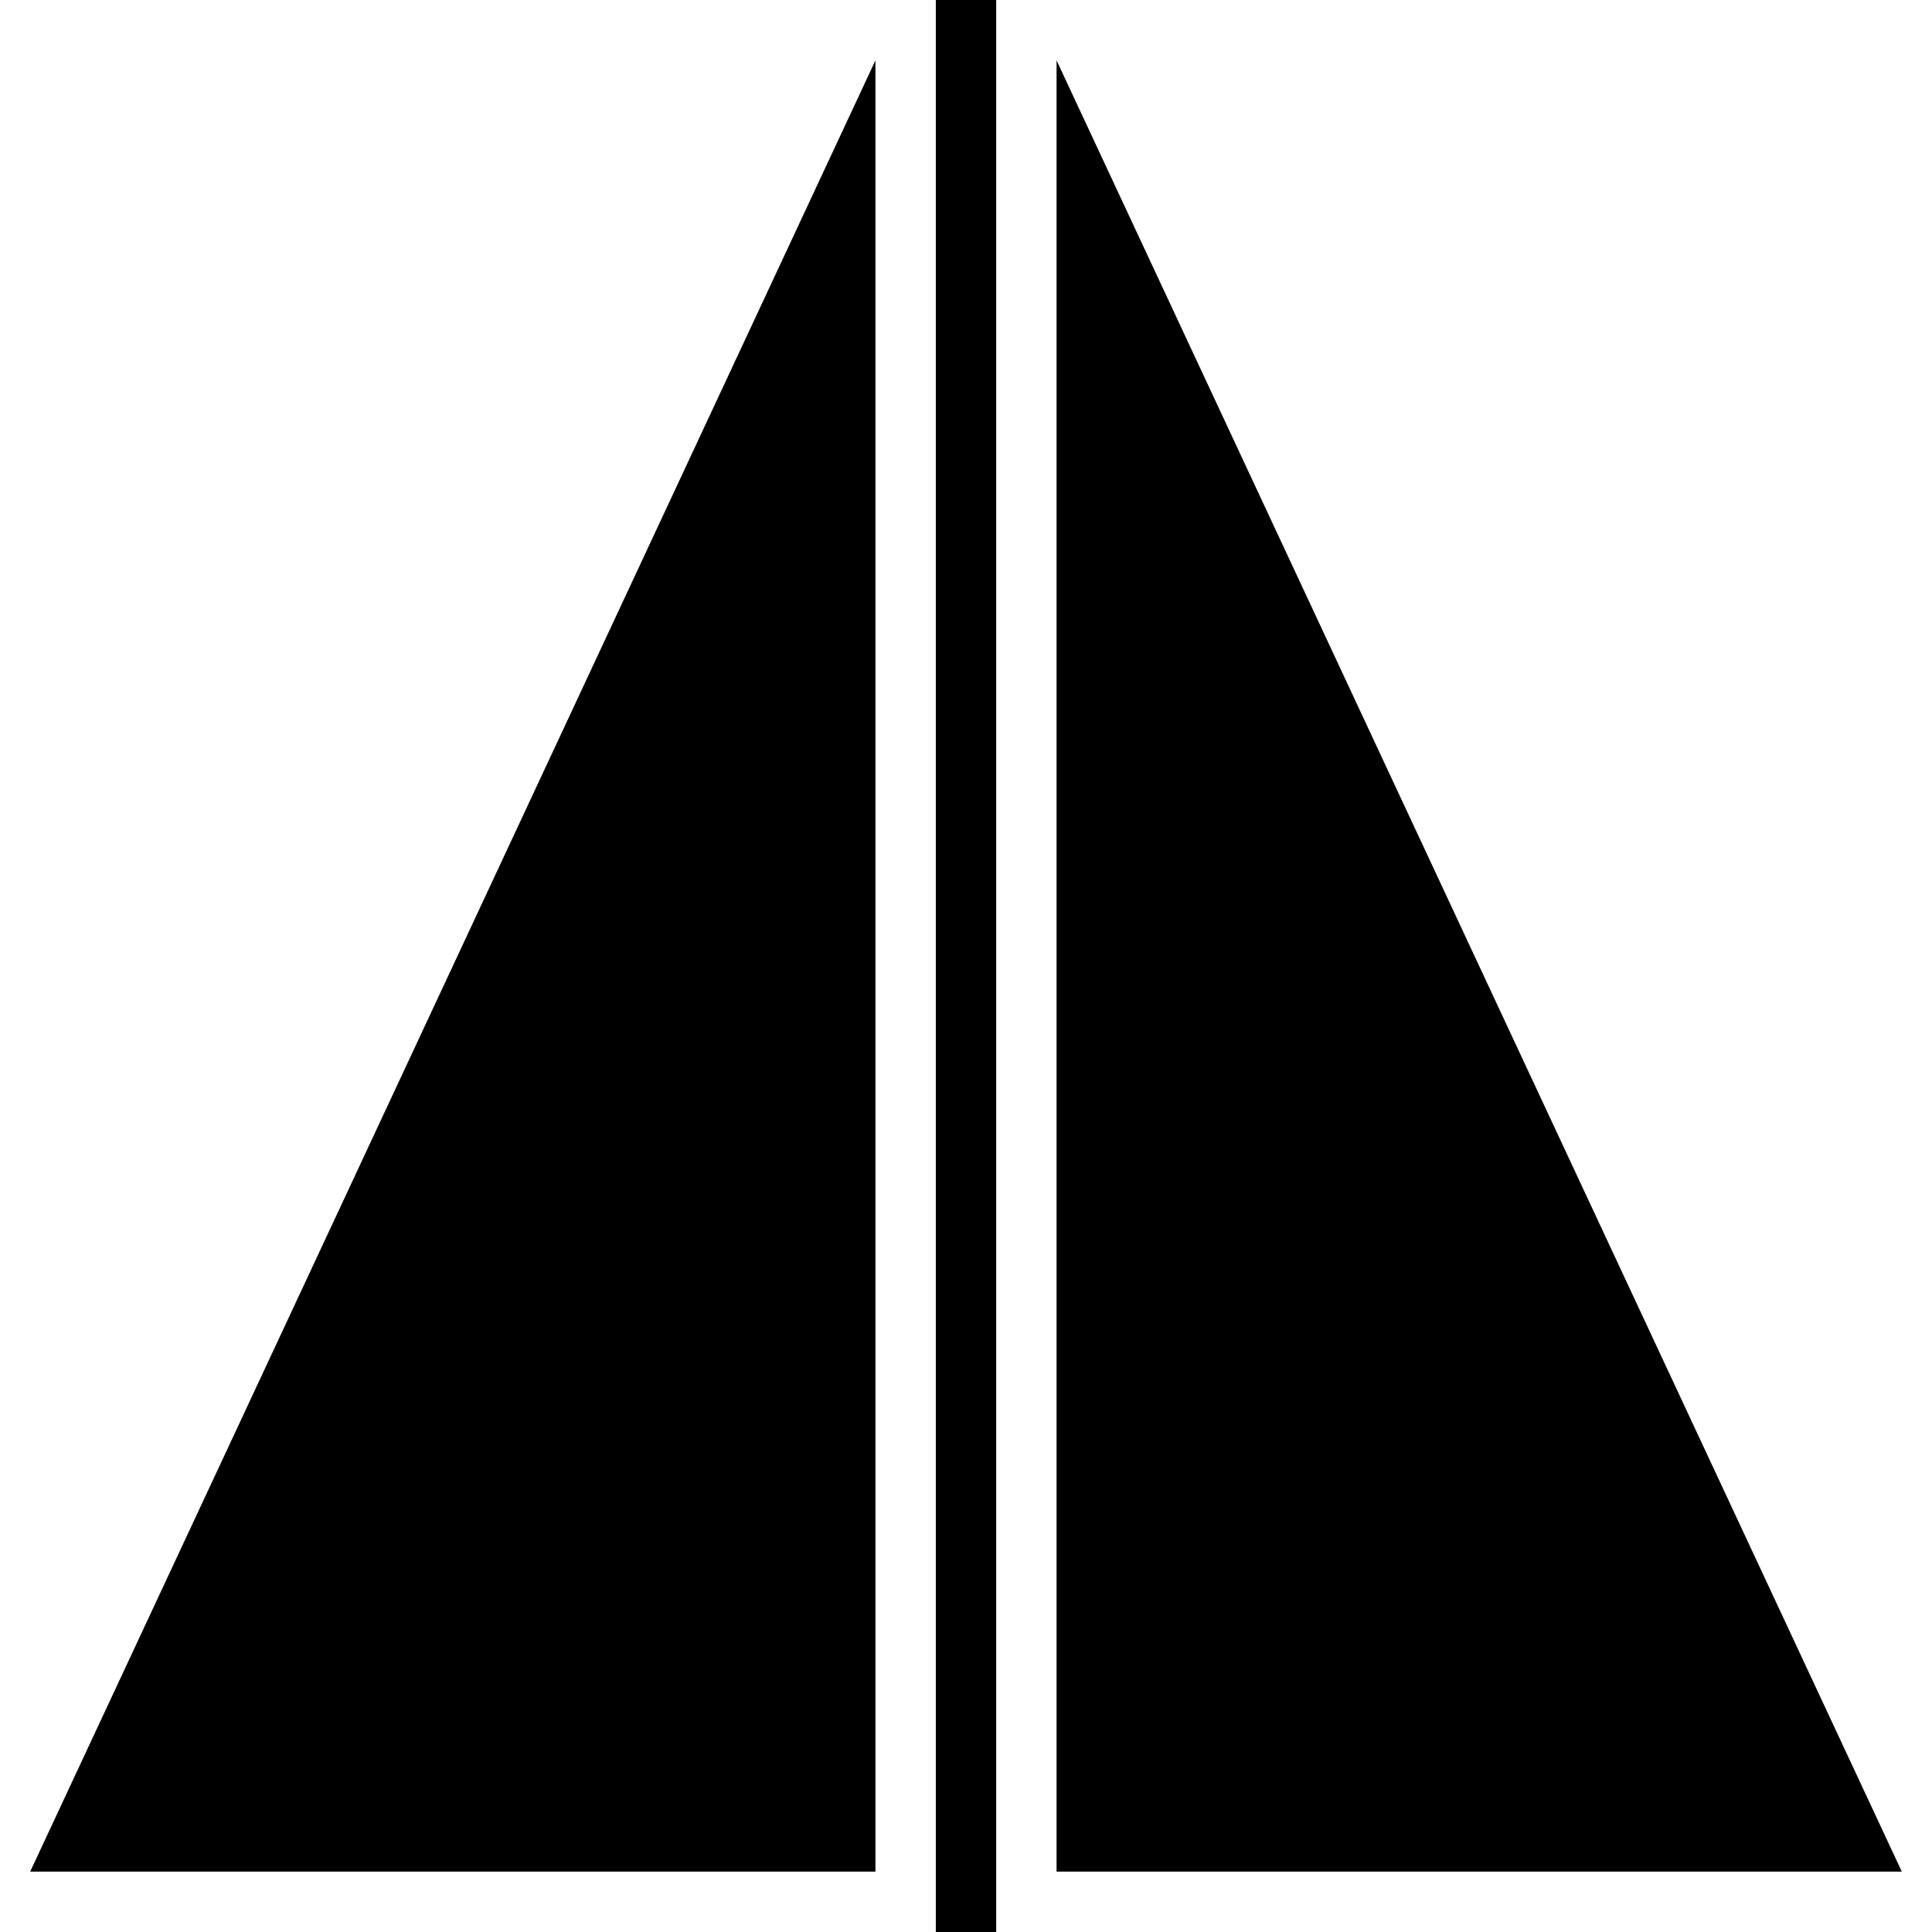
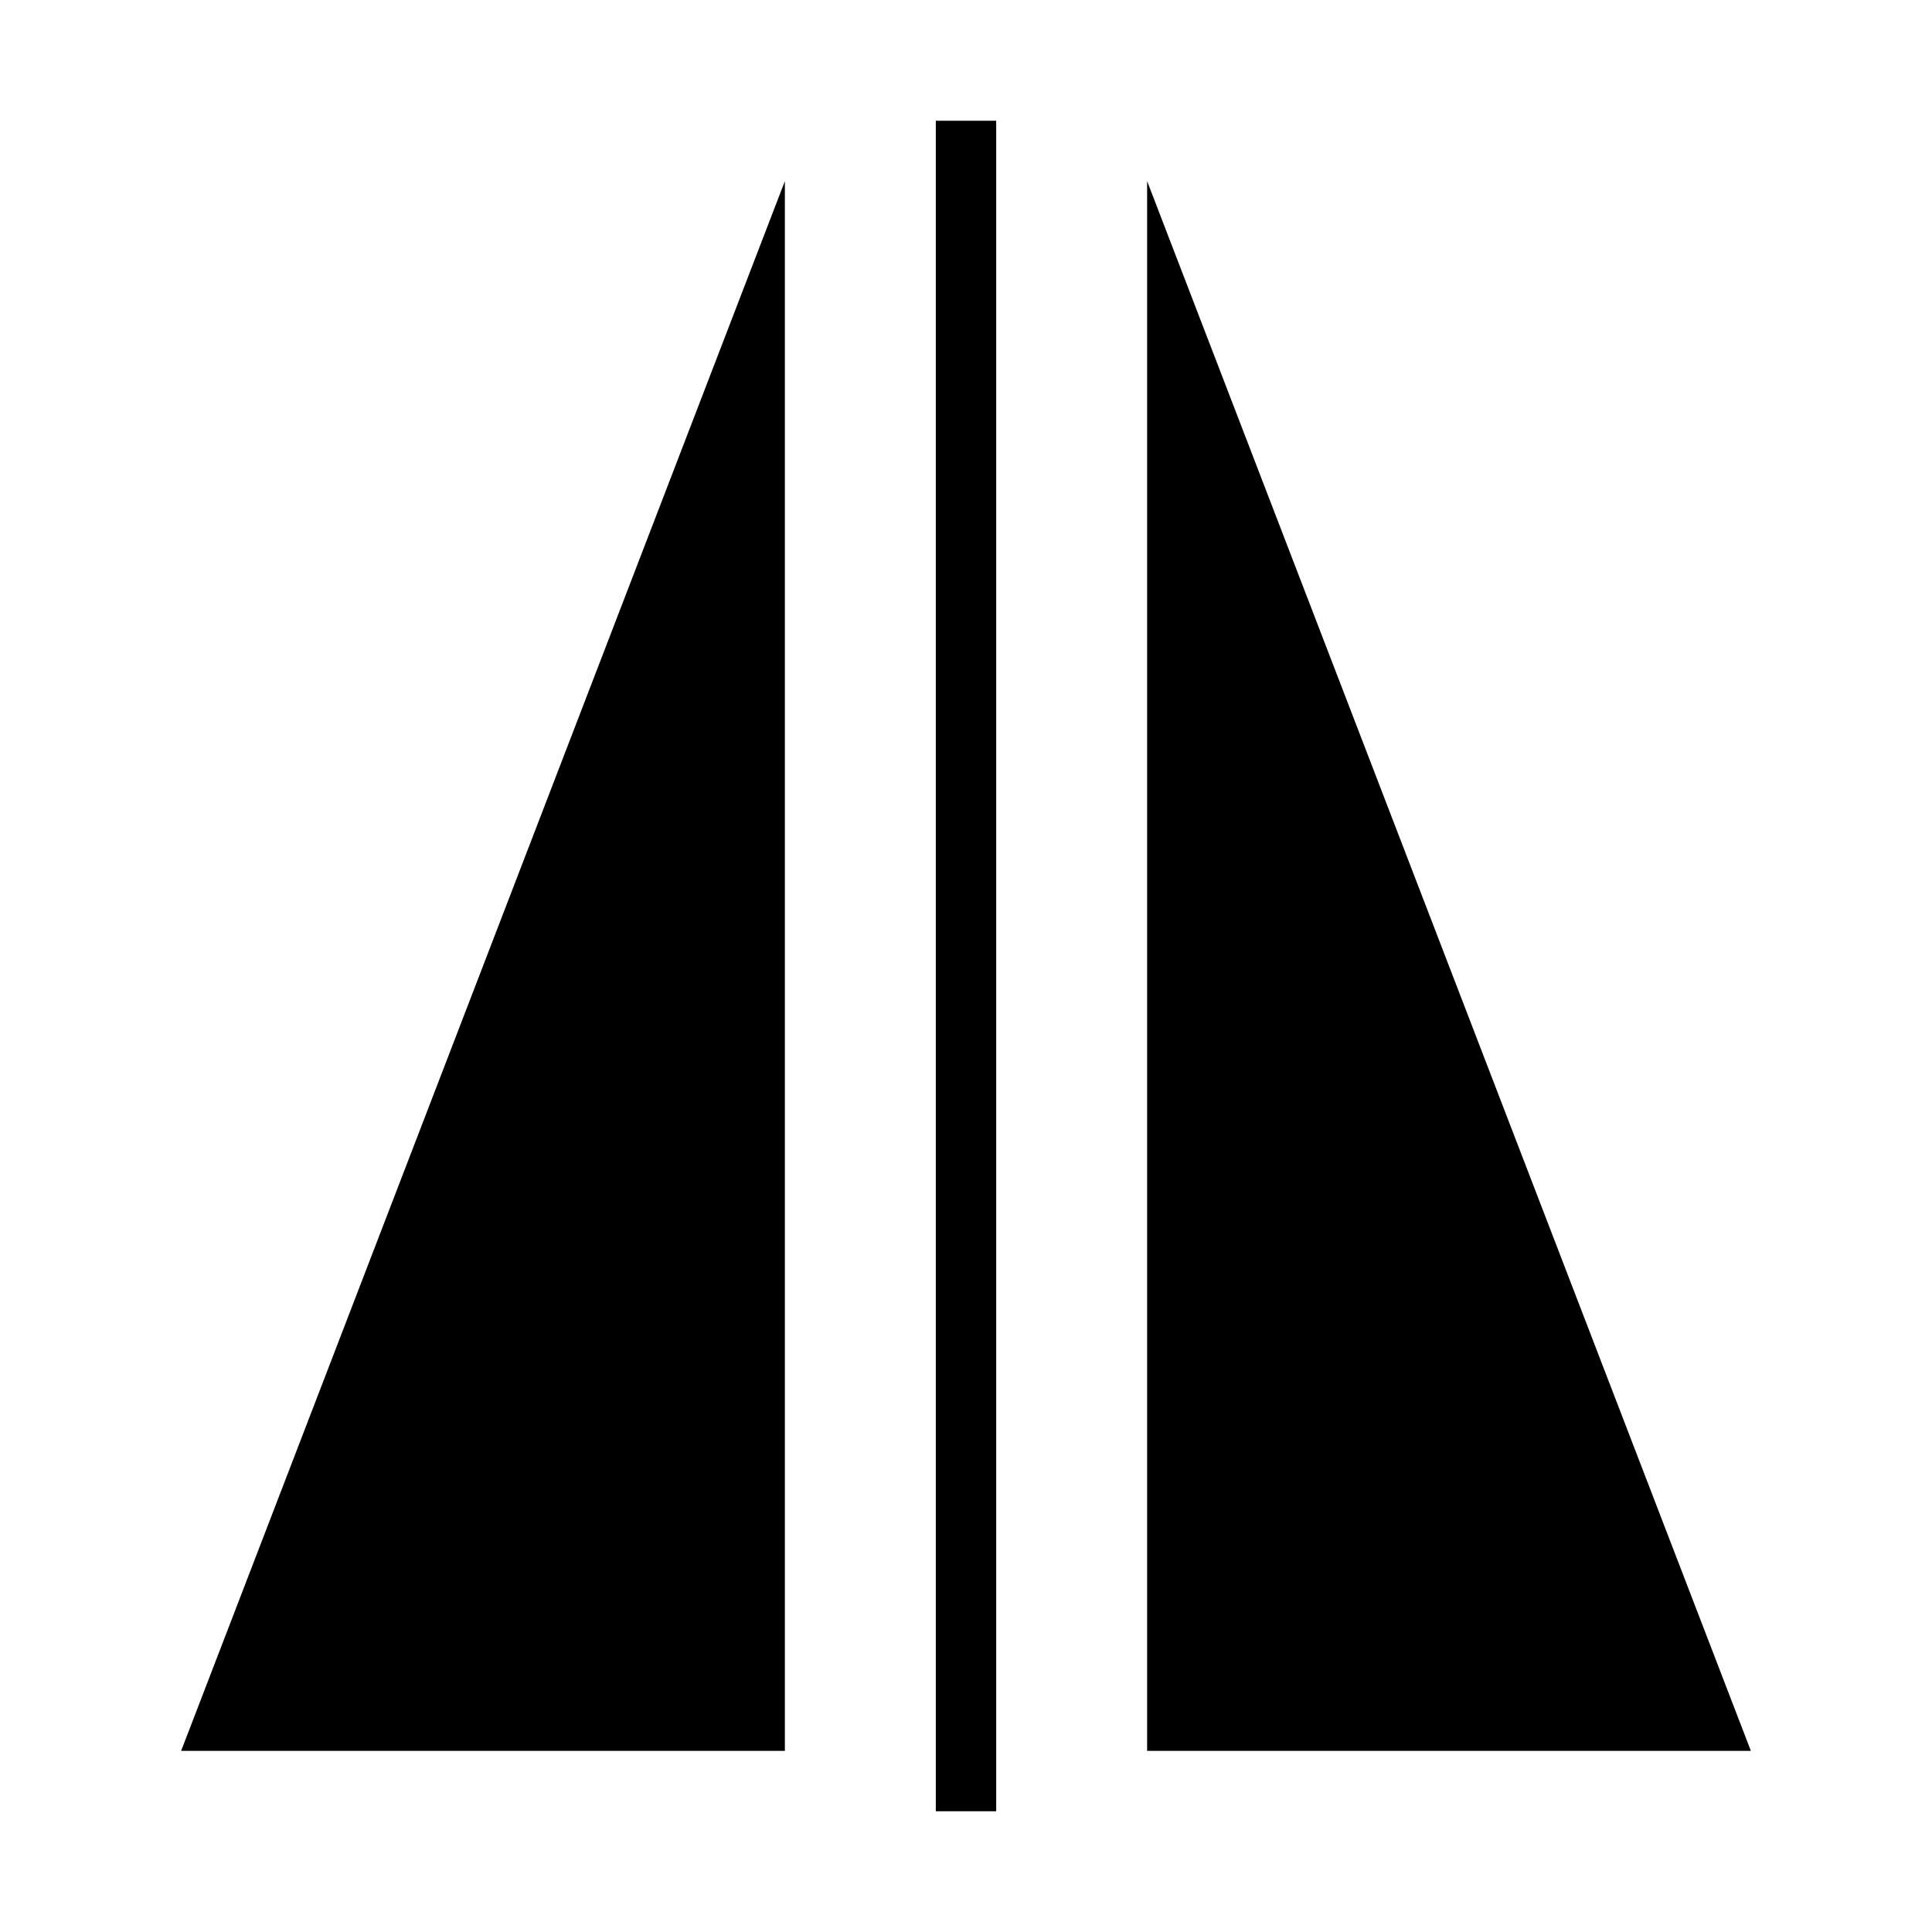
<svg xmlns="http://www.w3.org/2000/svg" width="64px" height="64px" viewBox="0 0 64 64" version="1.1" class="icon-flip-horizontal svg-icon">
  <g fill-rule="evenodd">
    <g class="flip-horizontal">
-       <polygon points="29 2 29 62 1 62 " class="left" />
-       <path d="M31,0 L31,64 L33,64 L33,22.026 L33,0 L31,0 Z" class="middle" />
-       <polygon transform="translate(49, 32) scale(-1, 1) translate(-49, -32) " points="63 2 63 62 35 62 " class="right" />
+       <polygon points="26 6 26 58 6 58 " class="left" />
+       <path d="M31,4 L31,60 L33,60 L33,23.273 L33,4 L31,4 Z" class="middle" />
+       <polygon transform="translate(48, 32) scale(-1, 1) translate(-48, -32) " points="58 6 58 58 38 58 " class="right" />
    </g>
  </g>
</svg>
